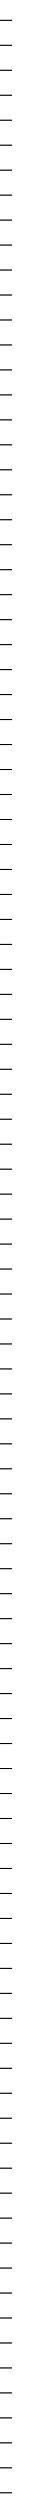
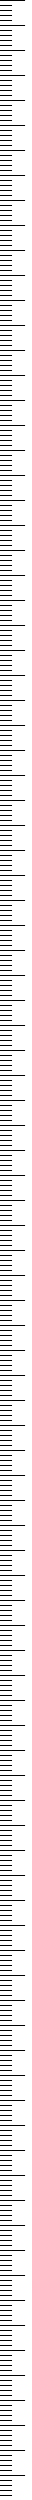
- <svg xmlns="http://www.w3.org/2000/svg" width="48" height="1001mm" shape-rendering="crispEdges">
+ <svg xmlns="http://www.w3.org/2000/svg" width="48" height="1000mm" shape-rendering="crispEdges">
  <defs />
  <defs>
    <pattern id="ruler-vertical-b" patternTransform="scale(1 1)" href="#ruler-vertical-a" />
    <pattern id="ruler-vertical-a" width="100mm" height="10mm" x="0" y="0" patternContentUnits="userSpaceOnUse" patternUnits="userSpaceOnUse">
      <path stroke="#000" stroke-width=".53" d="M18.898 8.059L0 8.06m18.898 15.116L0 23.177m18.898 7.558L0 30.736M37.795.5H0m18.898 15.117L0 15.618" />
    </pattern>
  </defs>
-   <rect fill="url(#ruler-vertical-b)" width="48" height="1001mm" color="#000" />
+   <rect fill="url(#ruler-vertical-b)" width="48" height="1000mm" color="#000" />
</svg>
